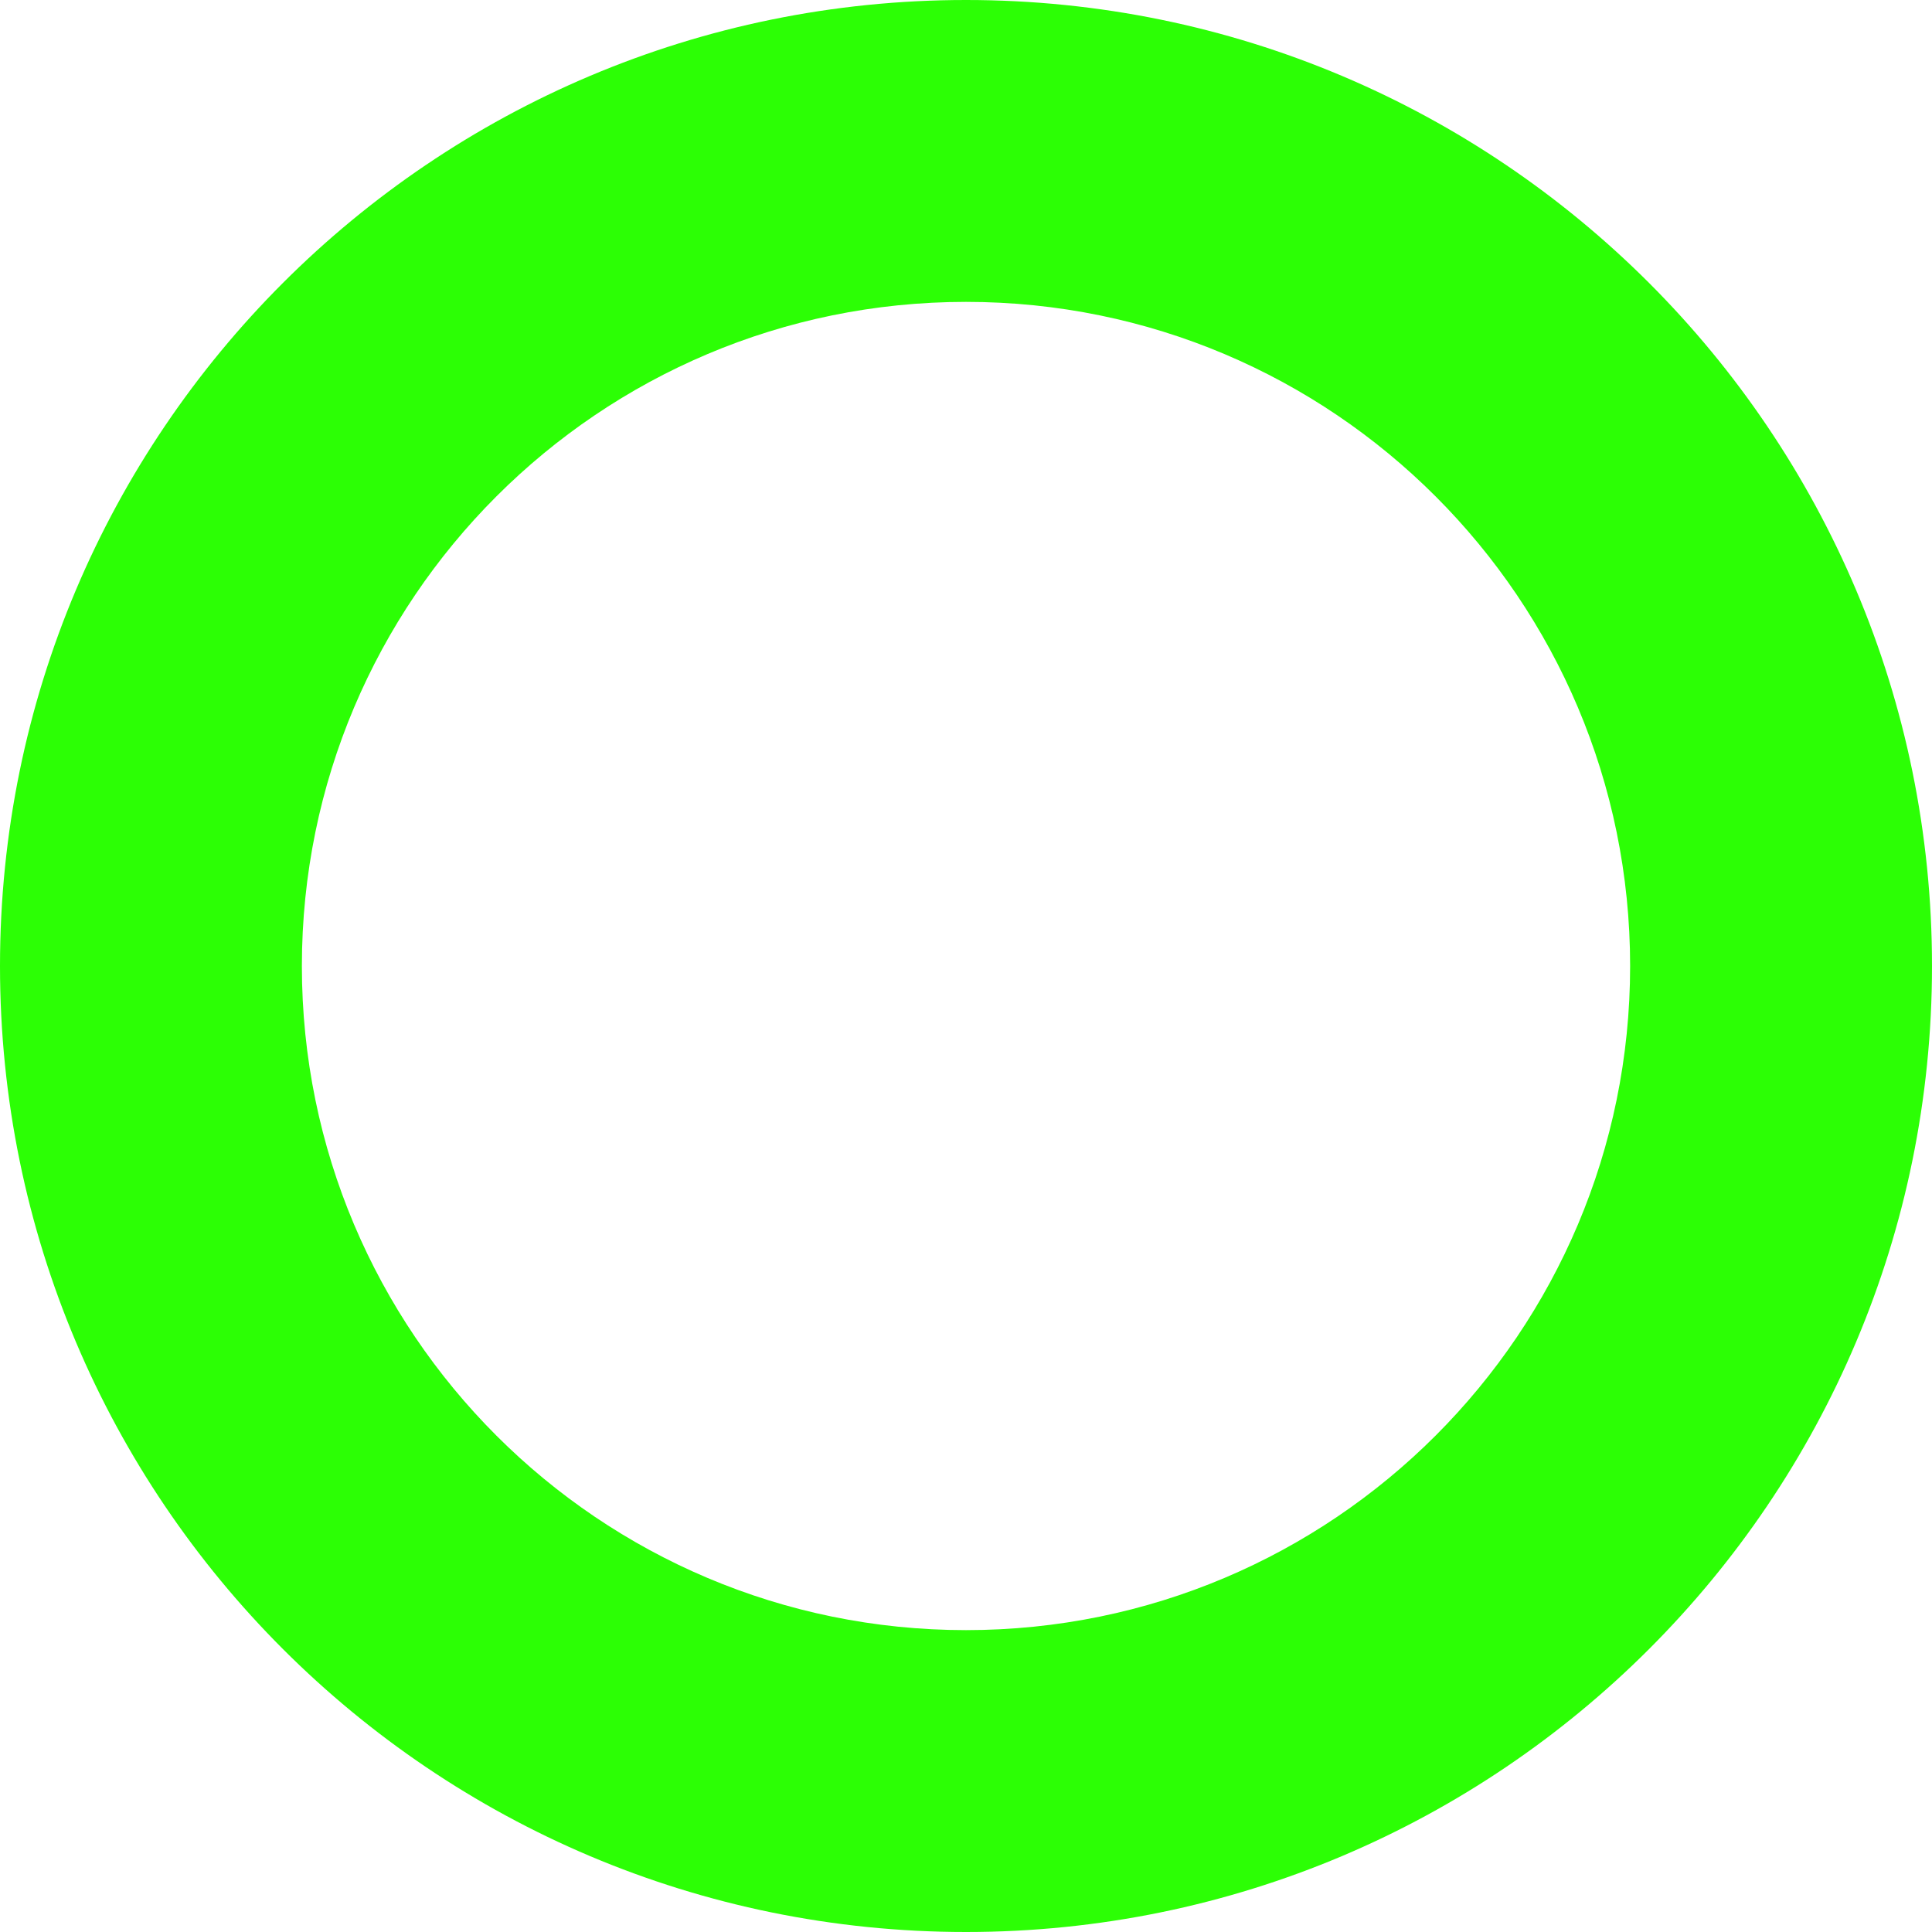
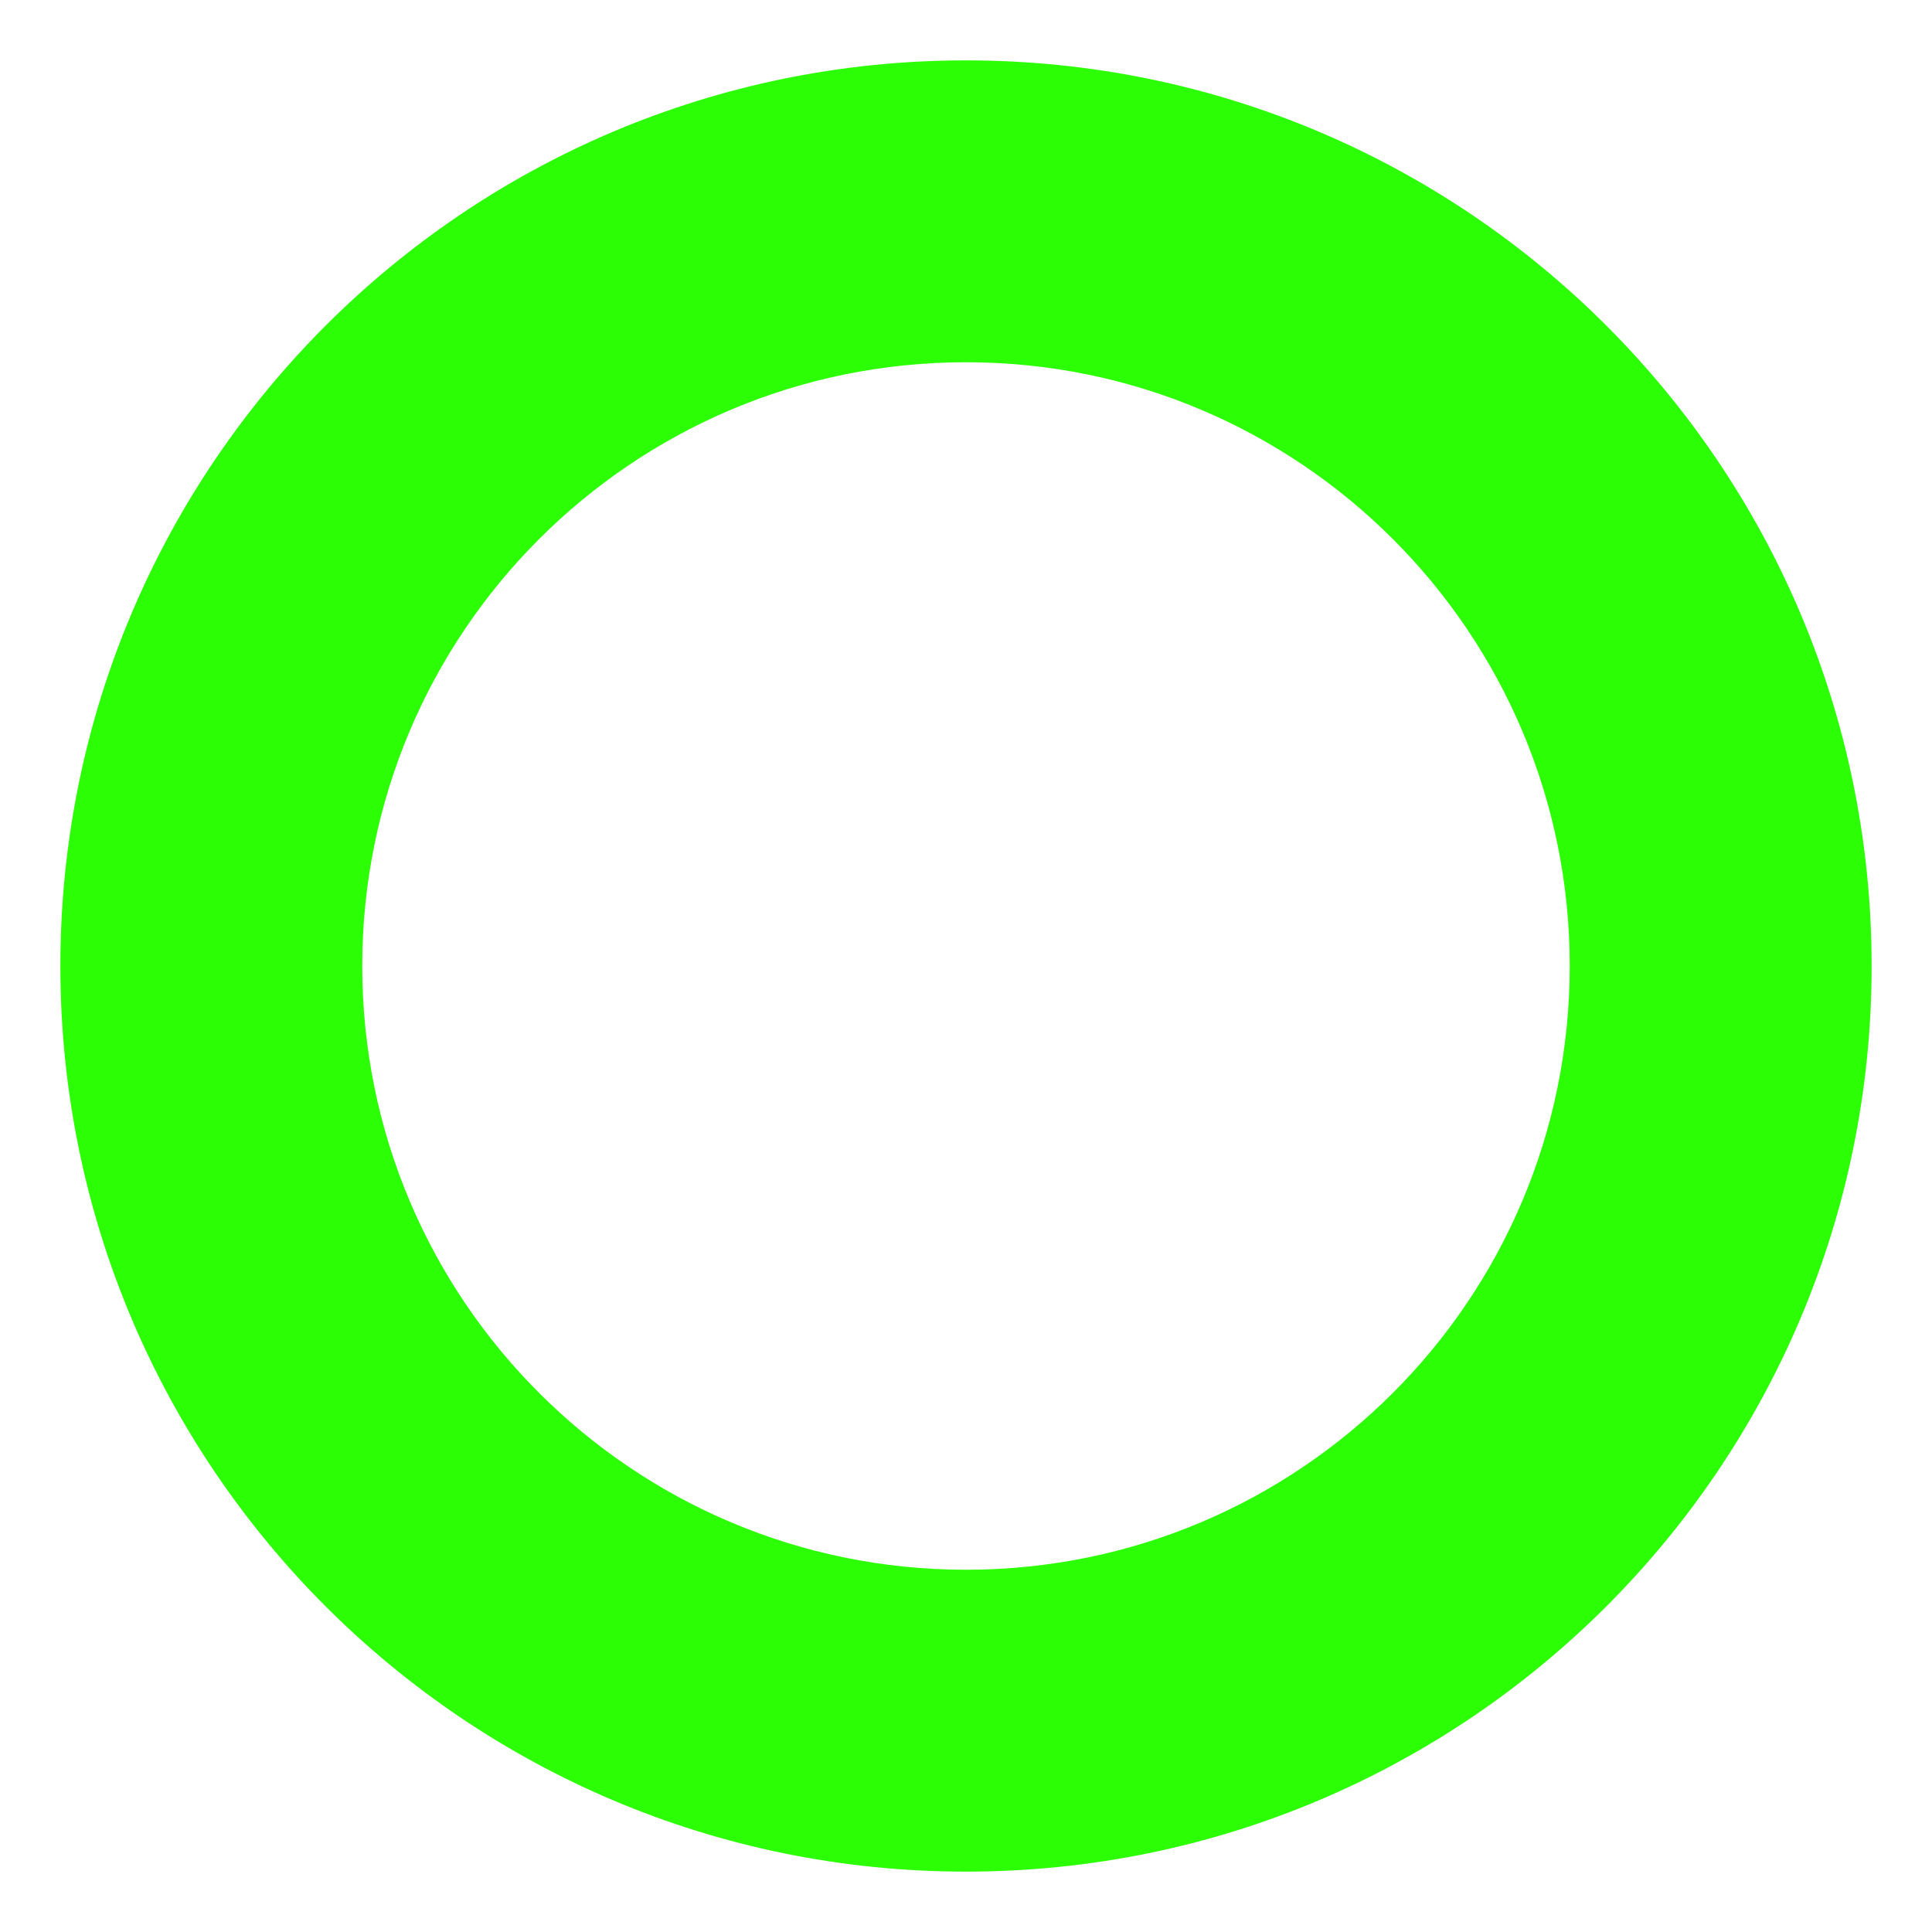
<svg xmlns="http://www.w3.org/2000/svg" width="16" height="16" fill="currentColor" class="bi bi-bookmark-star-fill" viewBox="0 0 16 16" version="1.1" id="svg1">
  <defs id="defs1" />
  <path fill-rule="evenodd" d="M 26.93,16.679 V 3.179 a 2,2 0 0 1 2,-2 h 8 a 2,2 0 0 1 2,2 V 16.679 a 0.5,0.5 0 0 1 -0.74,0.439 l -5.26,-2.87 -5.26,2.87 a 0.5,0.5 0 0 1 -0.74,-0.439 m 6.16,-11.4 a 0.178,0.178 0 0 0 -0.32,0 l -0.634,1.285 a 0.18,0.18 0 0 1 -0.134,0.098 l -1.42,0.206 a 0.178,0.178 0 0 0 -0.098,0.303 l 1.026,1.001 c 0.042,0.041 0.061,0.1 0.051,0.158 l -0.241,1.414 a 0.178,0.178 0 0 0 0.258,0.187 l 1.27,-0.668 a 0.18,0.18 0 0 1 0.165,0 l 1.27,0.668 a 0.178,0.178 0 0 0 0.257,-0.187 l -0.242,-1.415 a 0.18,0.18 0 0 1 0.05,-0.158 l 1.028,-1.001 a 0.178,0.178 0 0 0 -0.098,-0.303 l -1.42,-0.206 a 0.18,0.18 0 0 1 -0.134,-0.098 z" id="path1" style="fill:#9358ac;fill-opacity:1;stroke:none" />
-   <path id="path2" style="fill:#2cff05;fill-opacity:1;stroke:none;stroke-width:1.08" d="M 8 0 A 8 8 0 0 0 0 8 A 8 8 0 0 0 8 16 A 8 8 0 0 0 16 8 A 8 8 0 0 0 8 0 z M 8 2.5 A 5.5 5.5 0 0 1 13.5 8 A 5.5 5.5 0 0 1 8 13.5 A 5.5 5.5 0 0 1 2.5 8 A 5.5 5.5 0 0 1 8 2.5 z " />
+   <path id="path2" style="fill:#2cff05;fill-opacity:1;stroke:none;stroke-width:1.012" d="M 8 0.5 A 7.5 7.5 0 0 0 0.5 8 A 7.5 7.5 0 0 0 8 15.5 A 7.5 7.5 0 0 0 15.5 8 A 7.5 7.5 0 0 0 8 0.5 z M 8 3 A 5 5 0 0 1 13 8 A 5 5 0 0 1 8 13 A 5 5 0 0 1 3 8 A 5 5 0 0 1 8 3 z " />
</svg>
